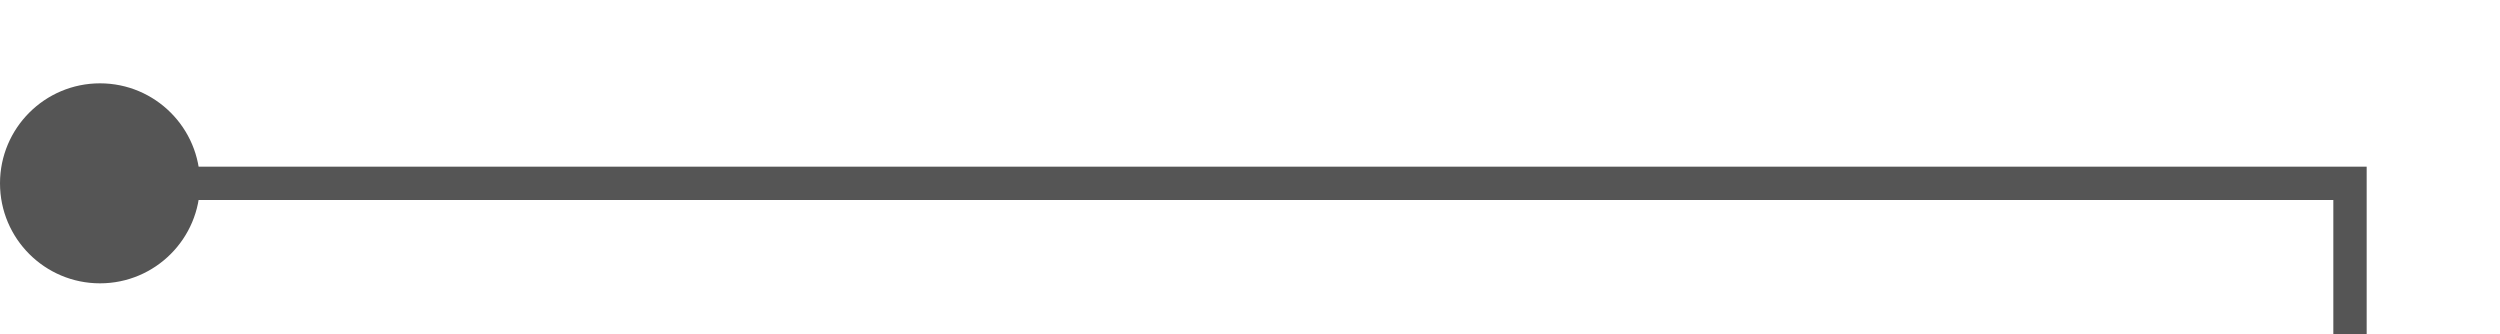
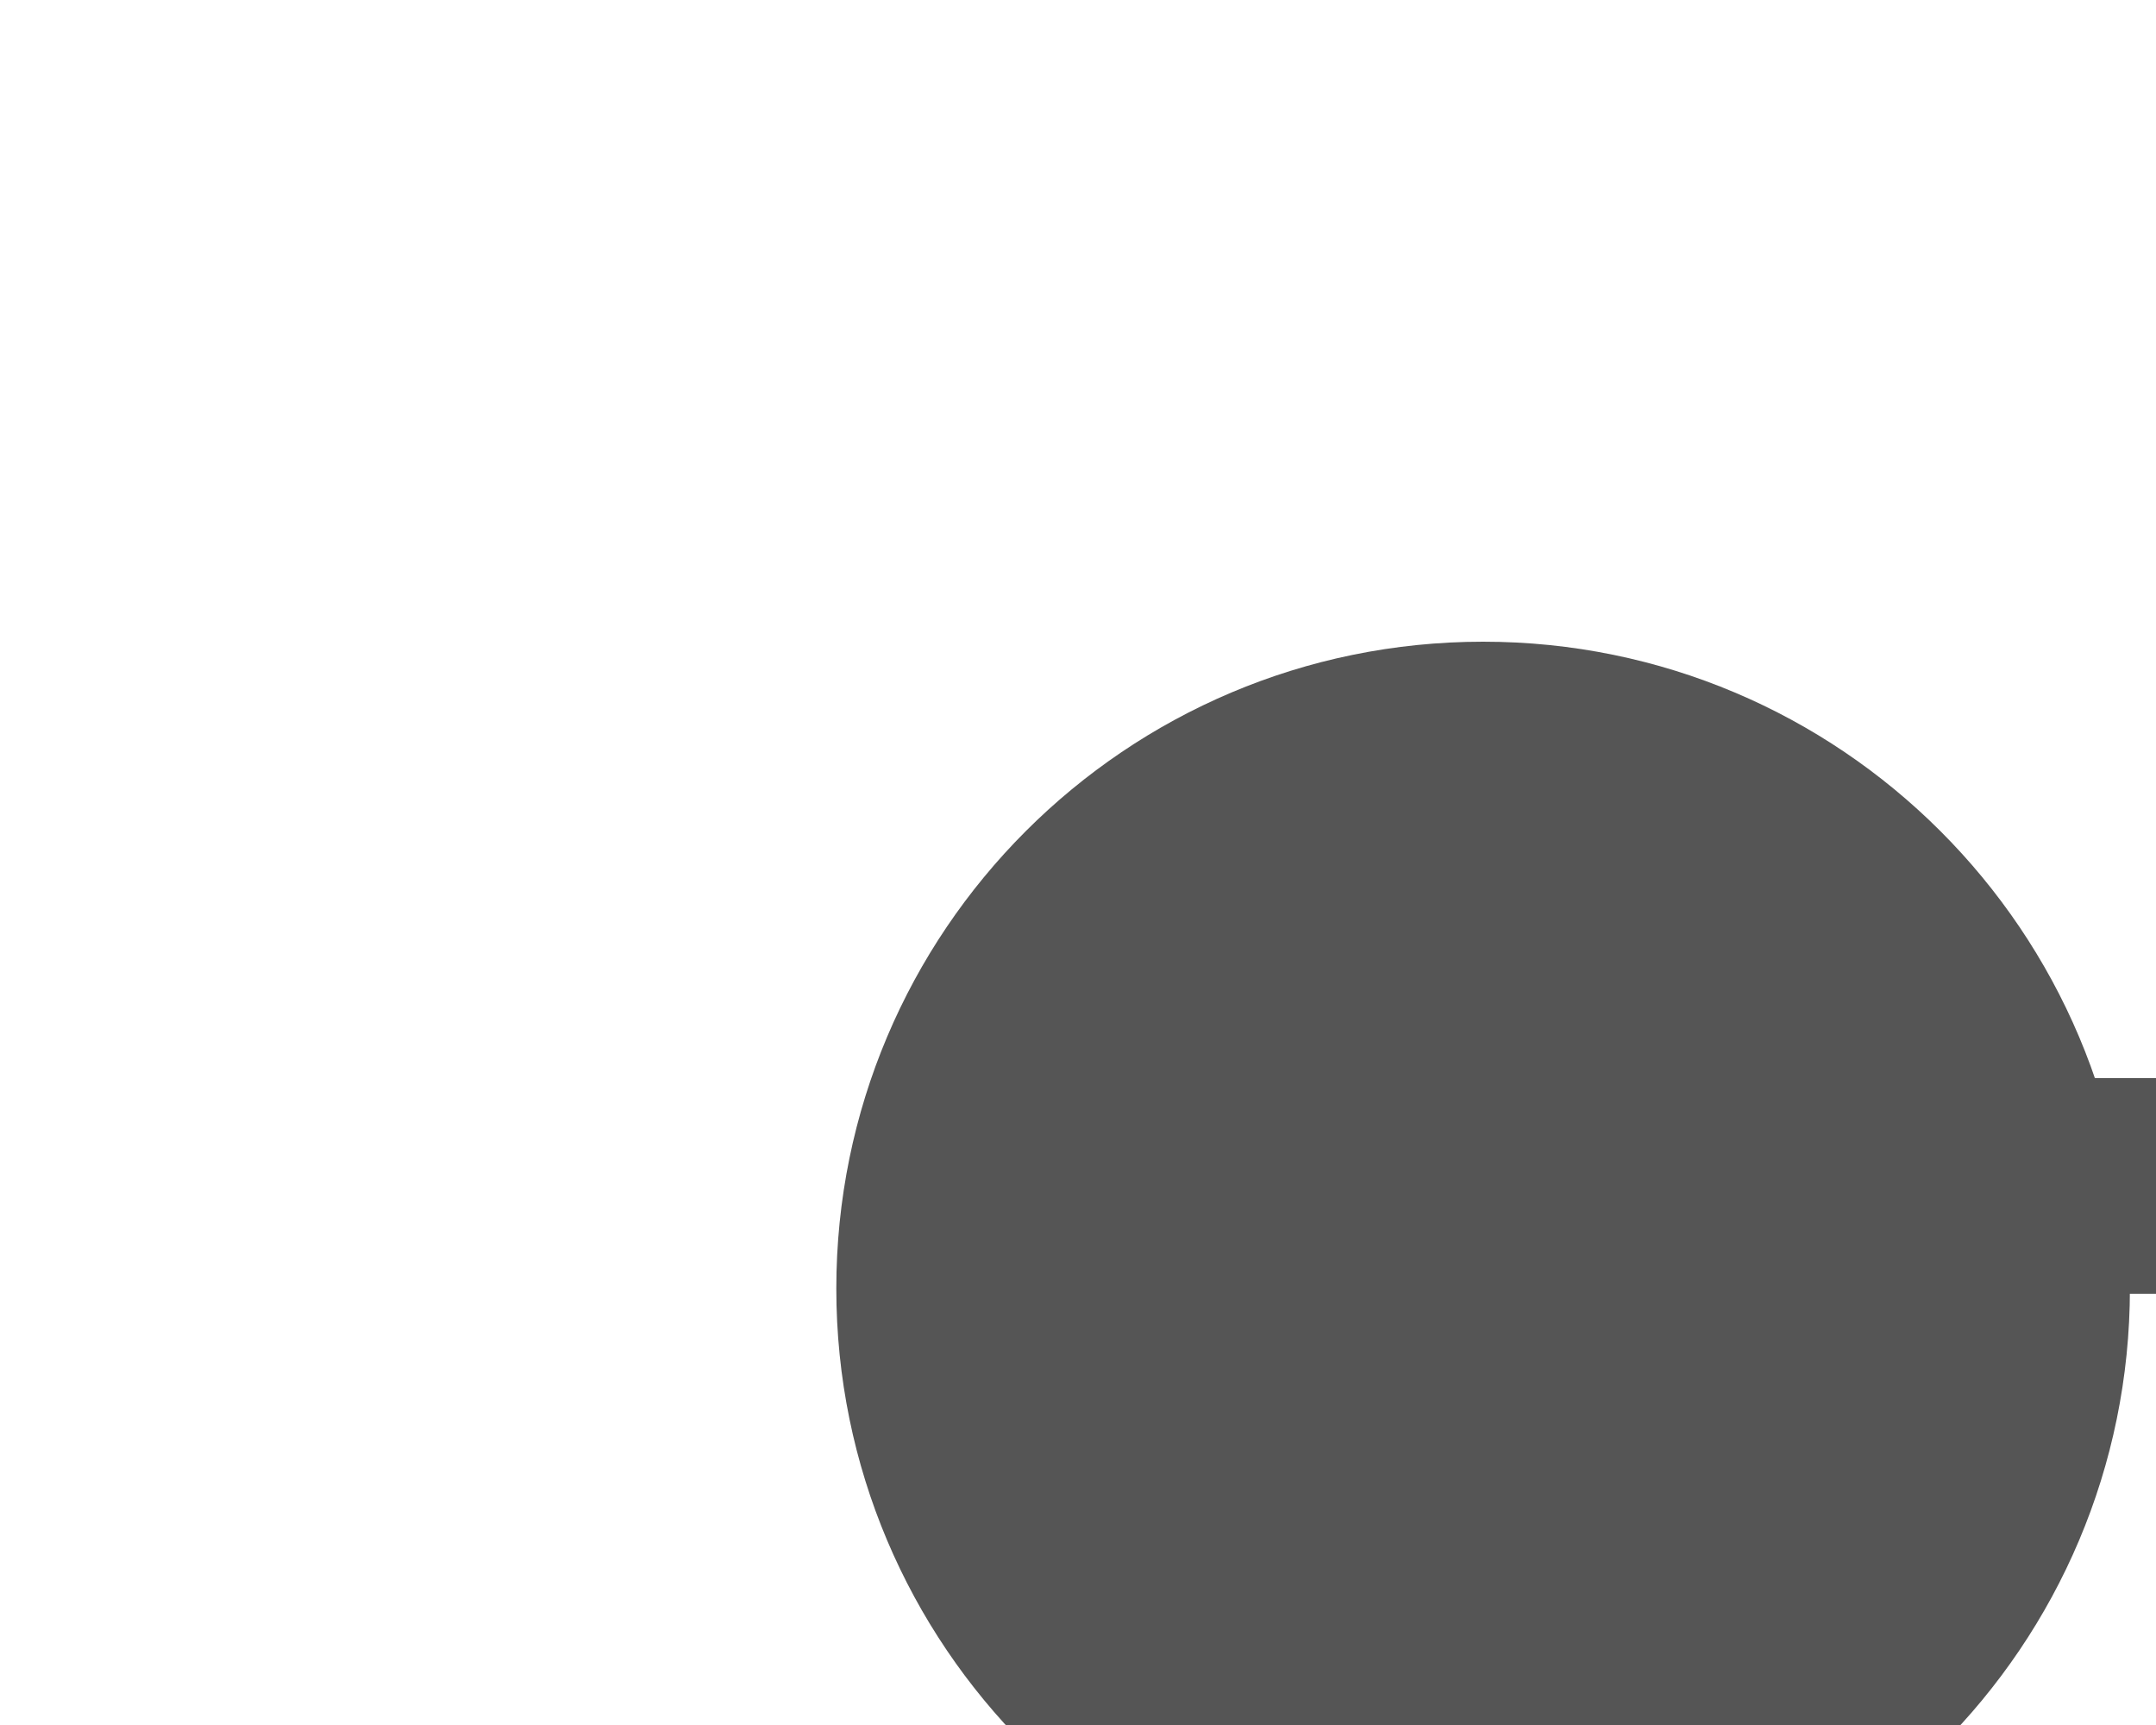
- <svg xmlns="http://www.w3.org/2000/svg" version="1.1" width="75px" height="10px" preserveAspectRatio="xMinYMid meet" viewBox="1340 958  75 8">
-   <path d="M 1341 962.5  L 1410.5 962.5  L 1410.5 1083.5  L 1485.5 1083.5  " stroke-width="1" stroke="#555555" fill="none" />
-   <path d="M 1343 959.5  A 3 3 0 0 0 1340 962.5 A 3 3 0 0 0 1343 965.5 A 3 3 0 0 0 1346 962.5 A 3 3 0 0 0 1343 959.5 Z " fill-rule="nonzero" fill="#555555" stroke="none" />
+ <svg xmlns="http://www.w3.org/2000/svg" version="1.1" width="10px" height="8px" preserveAspectRatio="xMinYMid meet" viewBox="1352 341  10 6">
+   <path d="M 1357.665 347.518  A 3 3 0 0 1 1360.5 345.5 L 1485 345.5  " stroke-width="1" stroke="#555555" fill="none" />
+   <path d="M 1358.879 342.976  A 3 3 0 0 0 1355.879 345.976 A 3 3 0 0 0 1358.879 348.976 A 3 3 0 0 0 1361.879 345.976 A 3 3 0 0 0 1358.879 342.976 Z " fill-rule="nonzero" fill="#555555" stroke="none" />
</svg>
